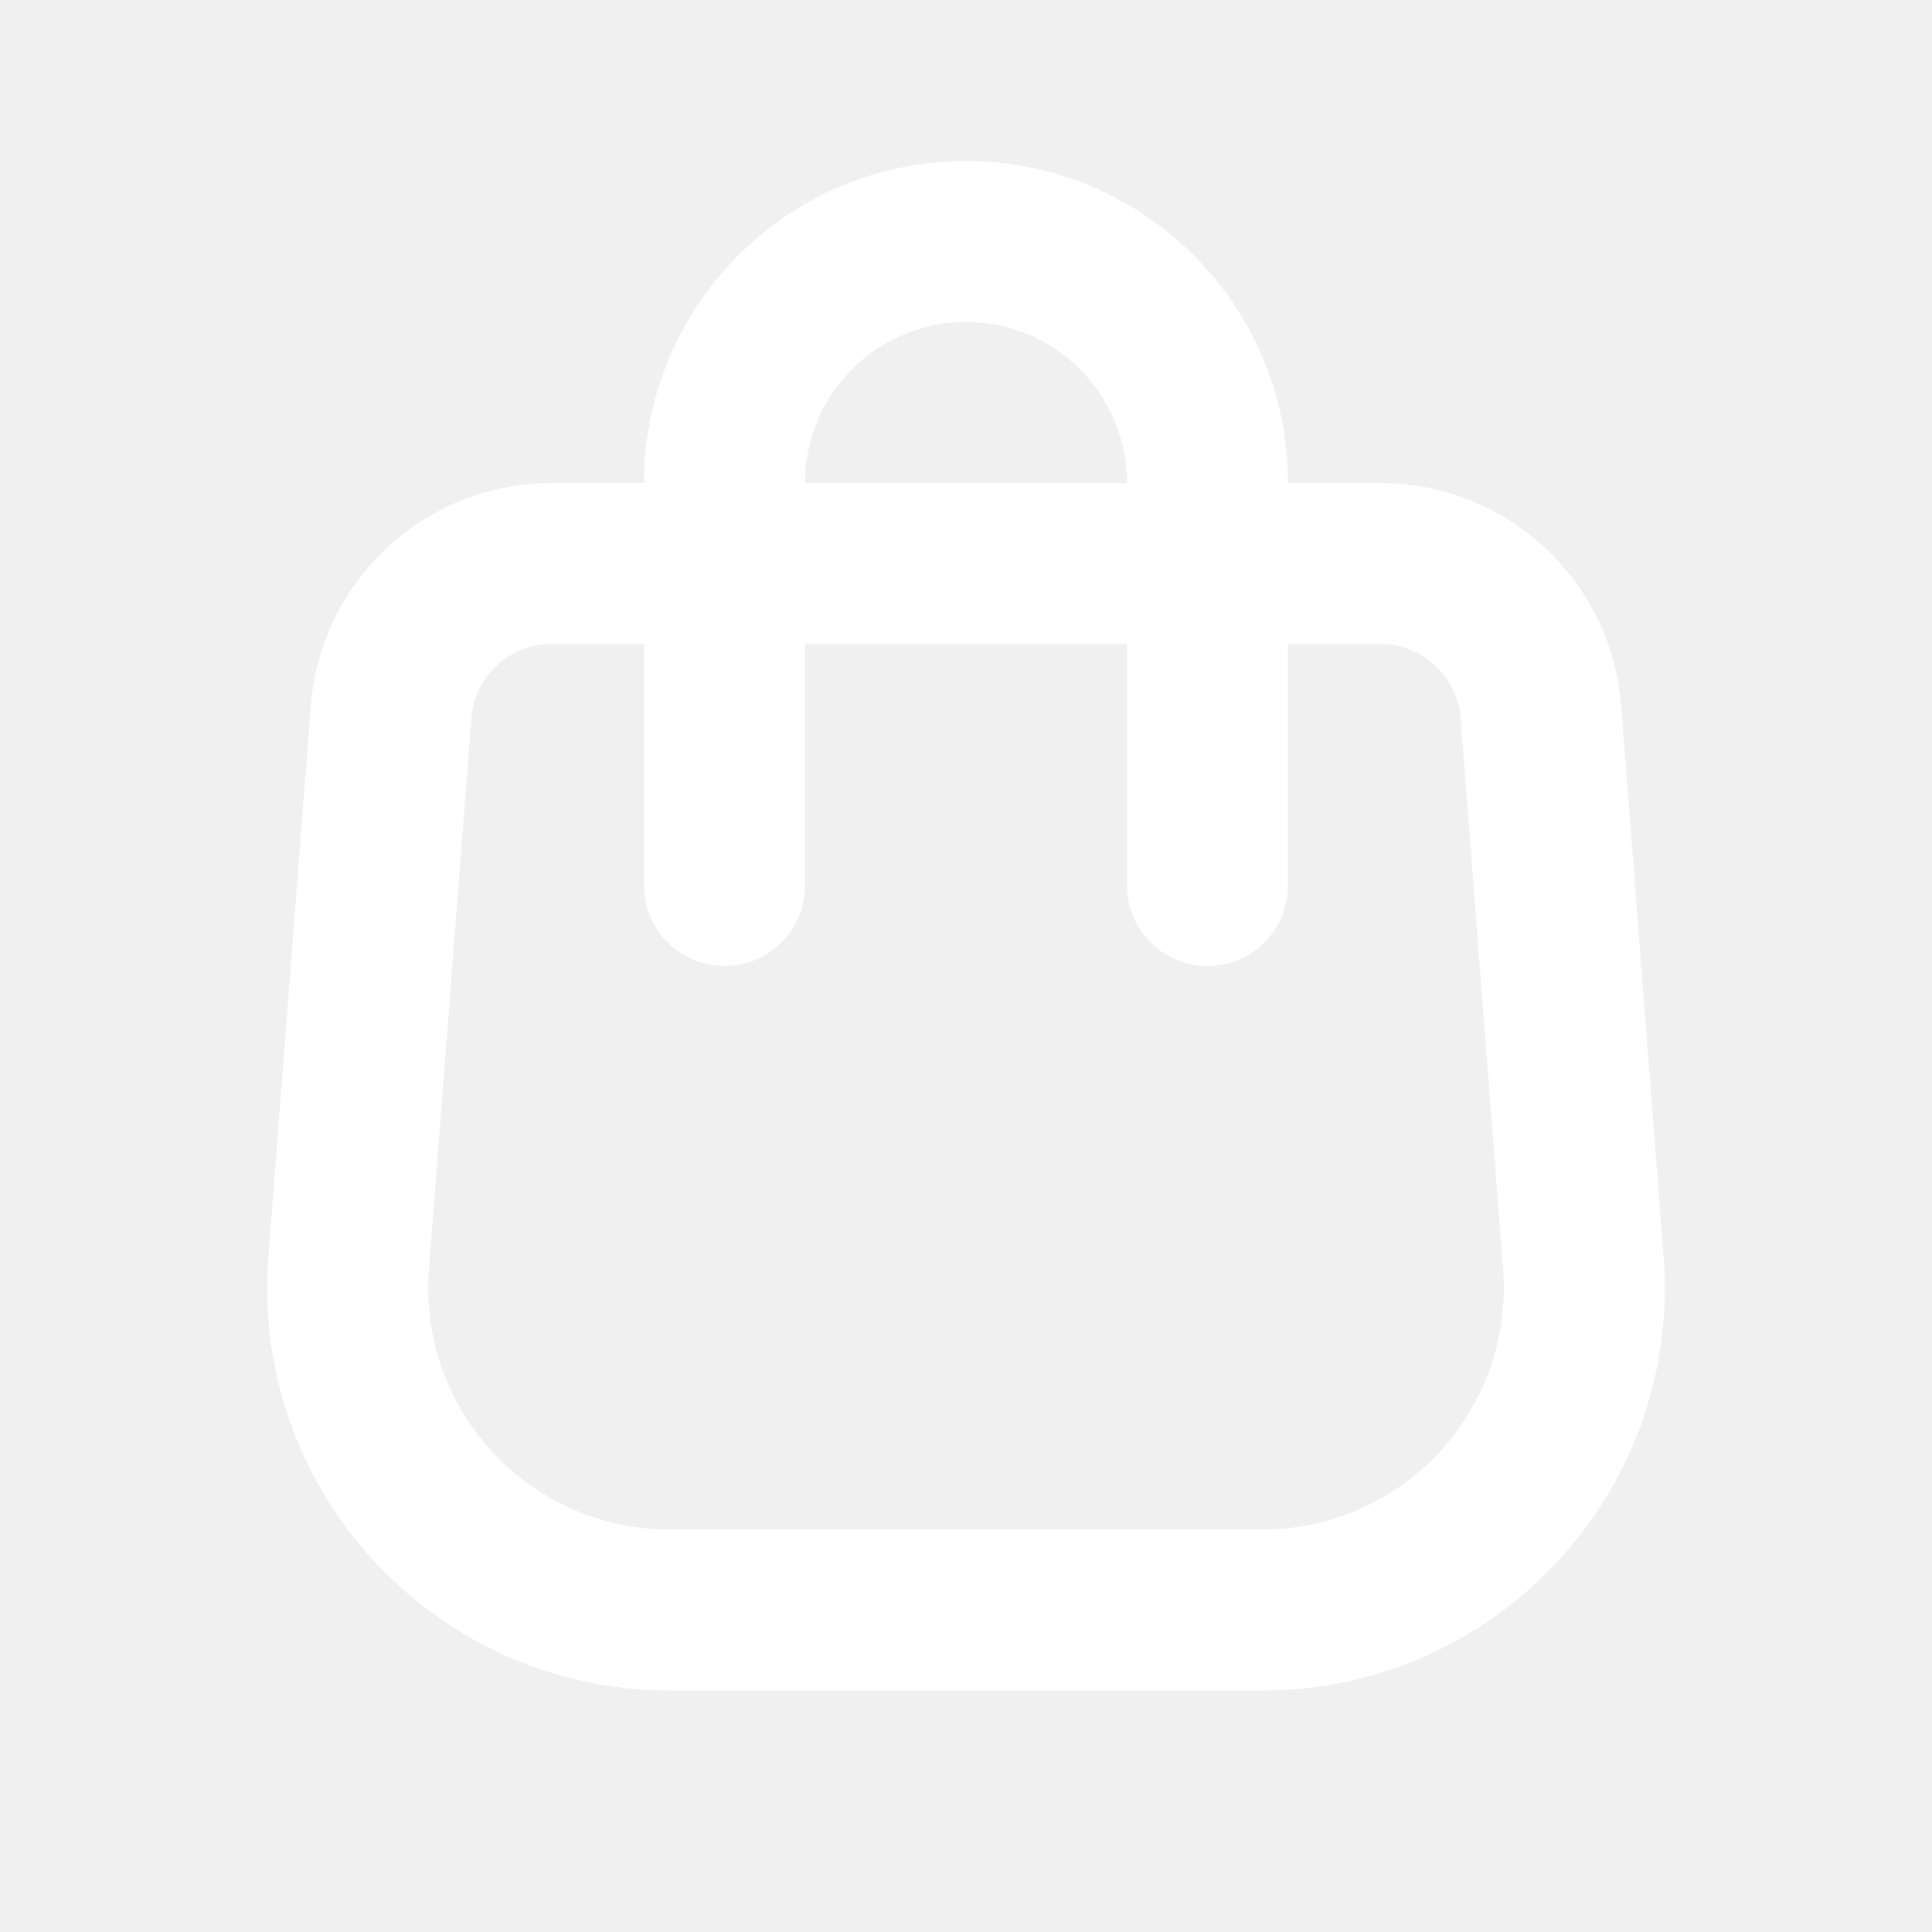
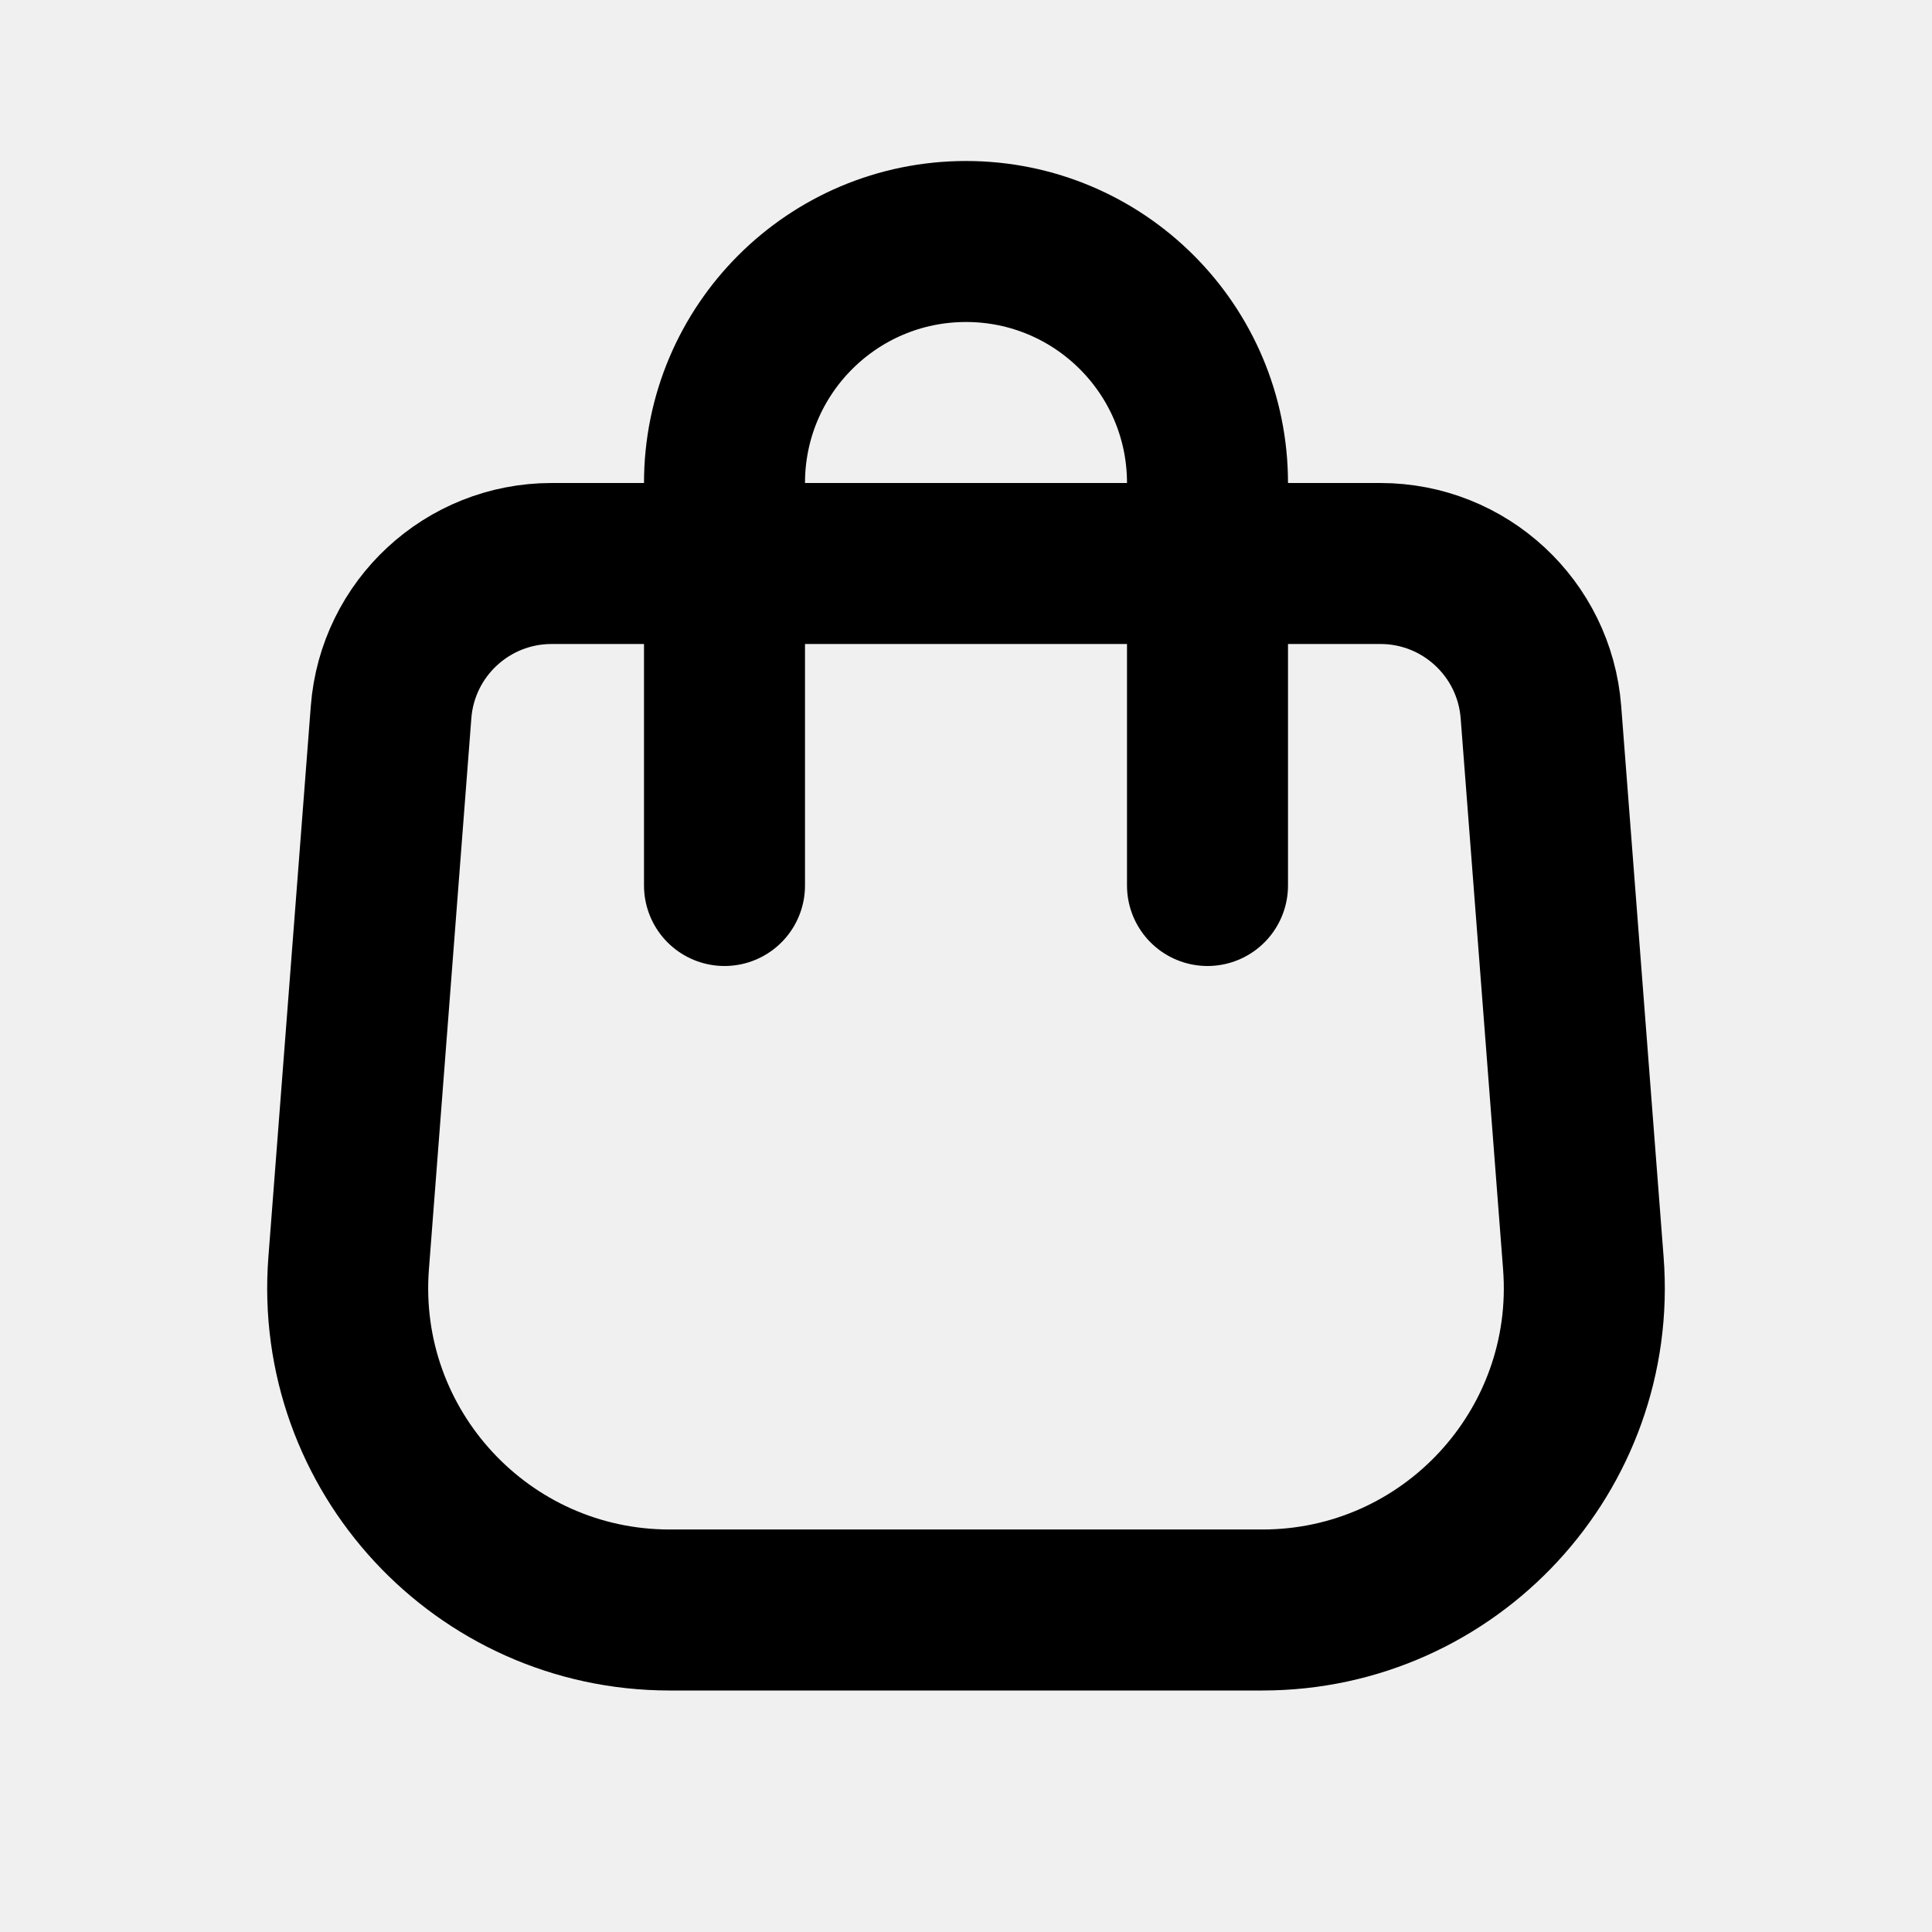
<svg xmlns="http://www.w3.org/2000/svg" width="800px" height="800px" viewBox="0 0 24 24" fill="none">
-   <path d="M4.858 8.847C4.938 7.805 5.807 7 6.852 7H17.148C18.193 7 19.062 7.805 19.142 8.847L19.669 15.693C19.847 18.016 18.011 20 15.681 20H8.32C5.989 20 4.153 18.016 4.331 15.693L4.858 8.847Z" stroke="#fff" stroke-width="2" />
-   <path d="M15 11V6C15 4.343 13.657 3 12 3V3C10.343 3 9 4.343 9 6V11" stroke="#fff" stroke-width="2" stroke-linecap="round" />
+   <path d="M4.858 8.847C4.938 7.805 5.807 7 6.852 7H17.148C18.193 7 19.062 7.805 19.142 8.847L19.669 15.693C19.847 18.016 18.011 20 15.681 20H8.32C5.989 20 4.153 18.016 4.331 15.693L4.858 8.847Z" stroke="#000" stroke-width="2" />
+   <path d="M15 11V6C15 4.343 13.657 3 12 3V3C10.343 3 9 4.343 9 6V11" stroke="#000" stroke-width="2" stroke-linecap="round" />
</svg>
